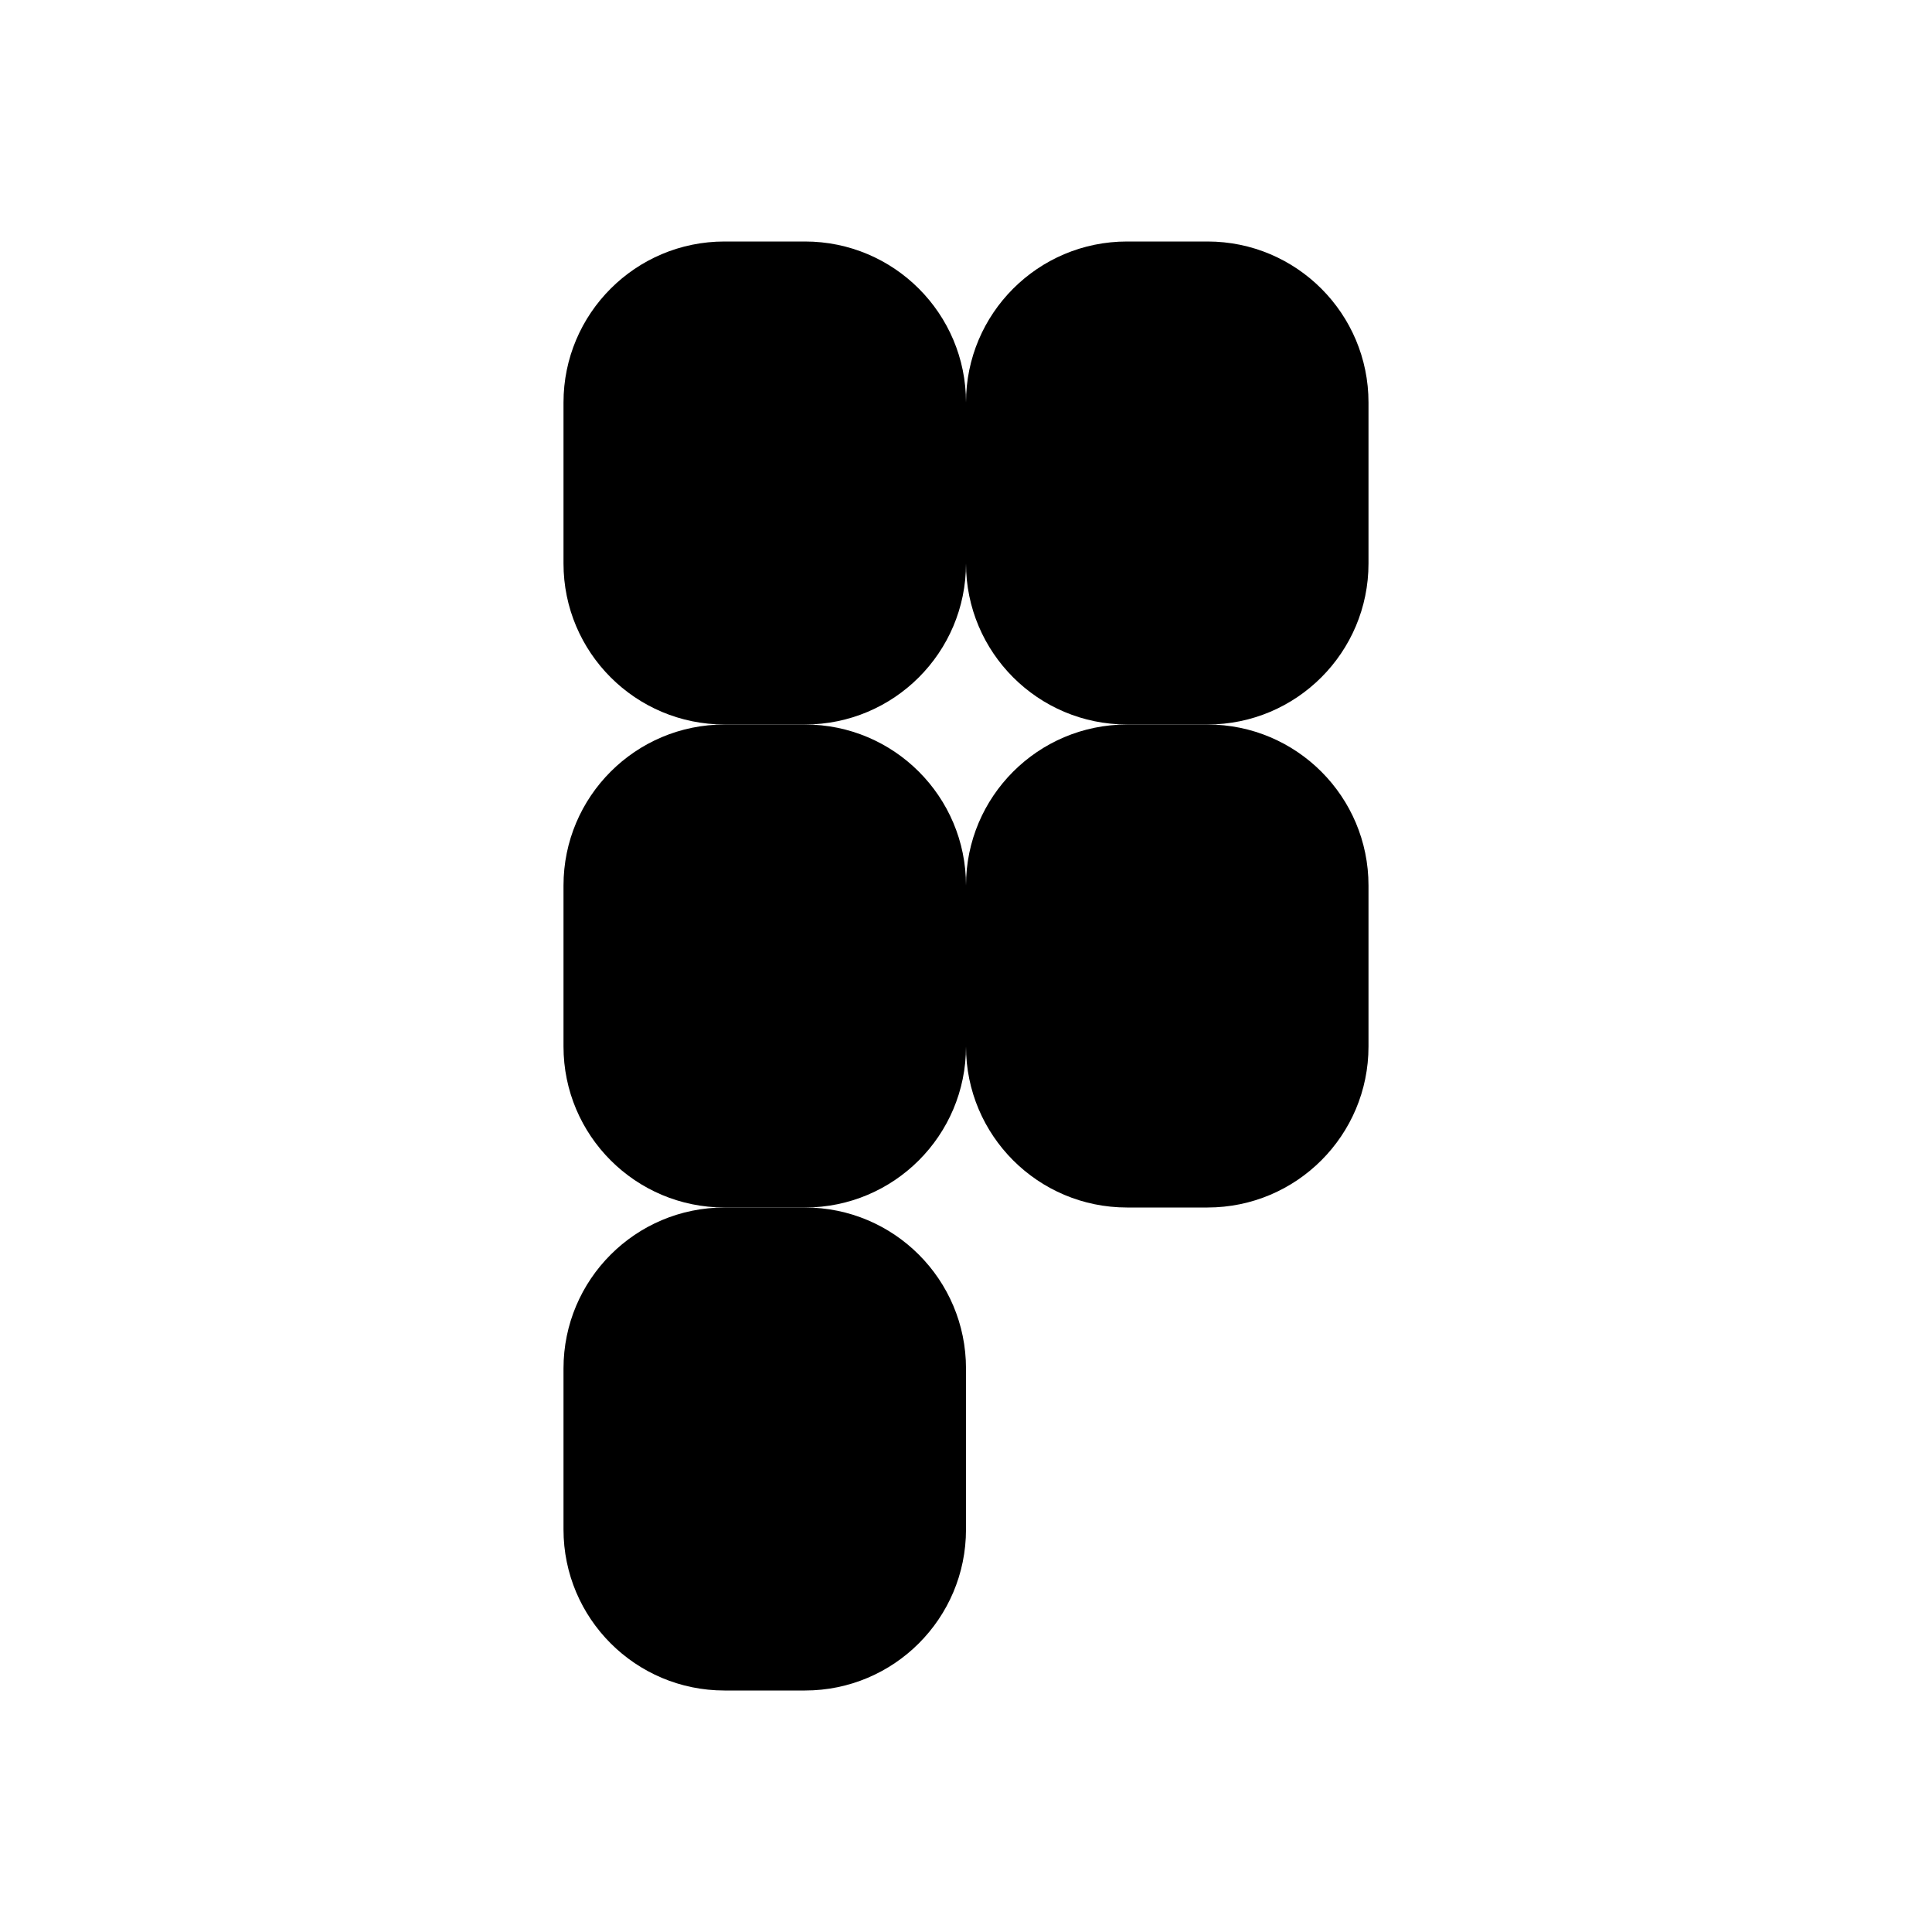
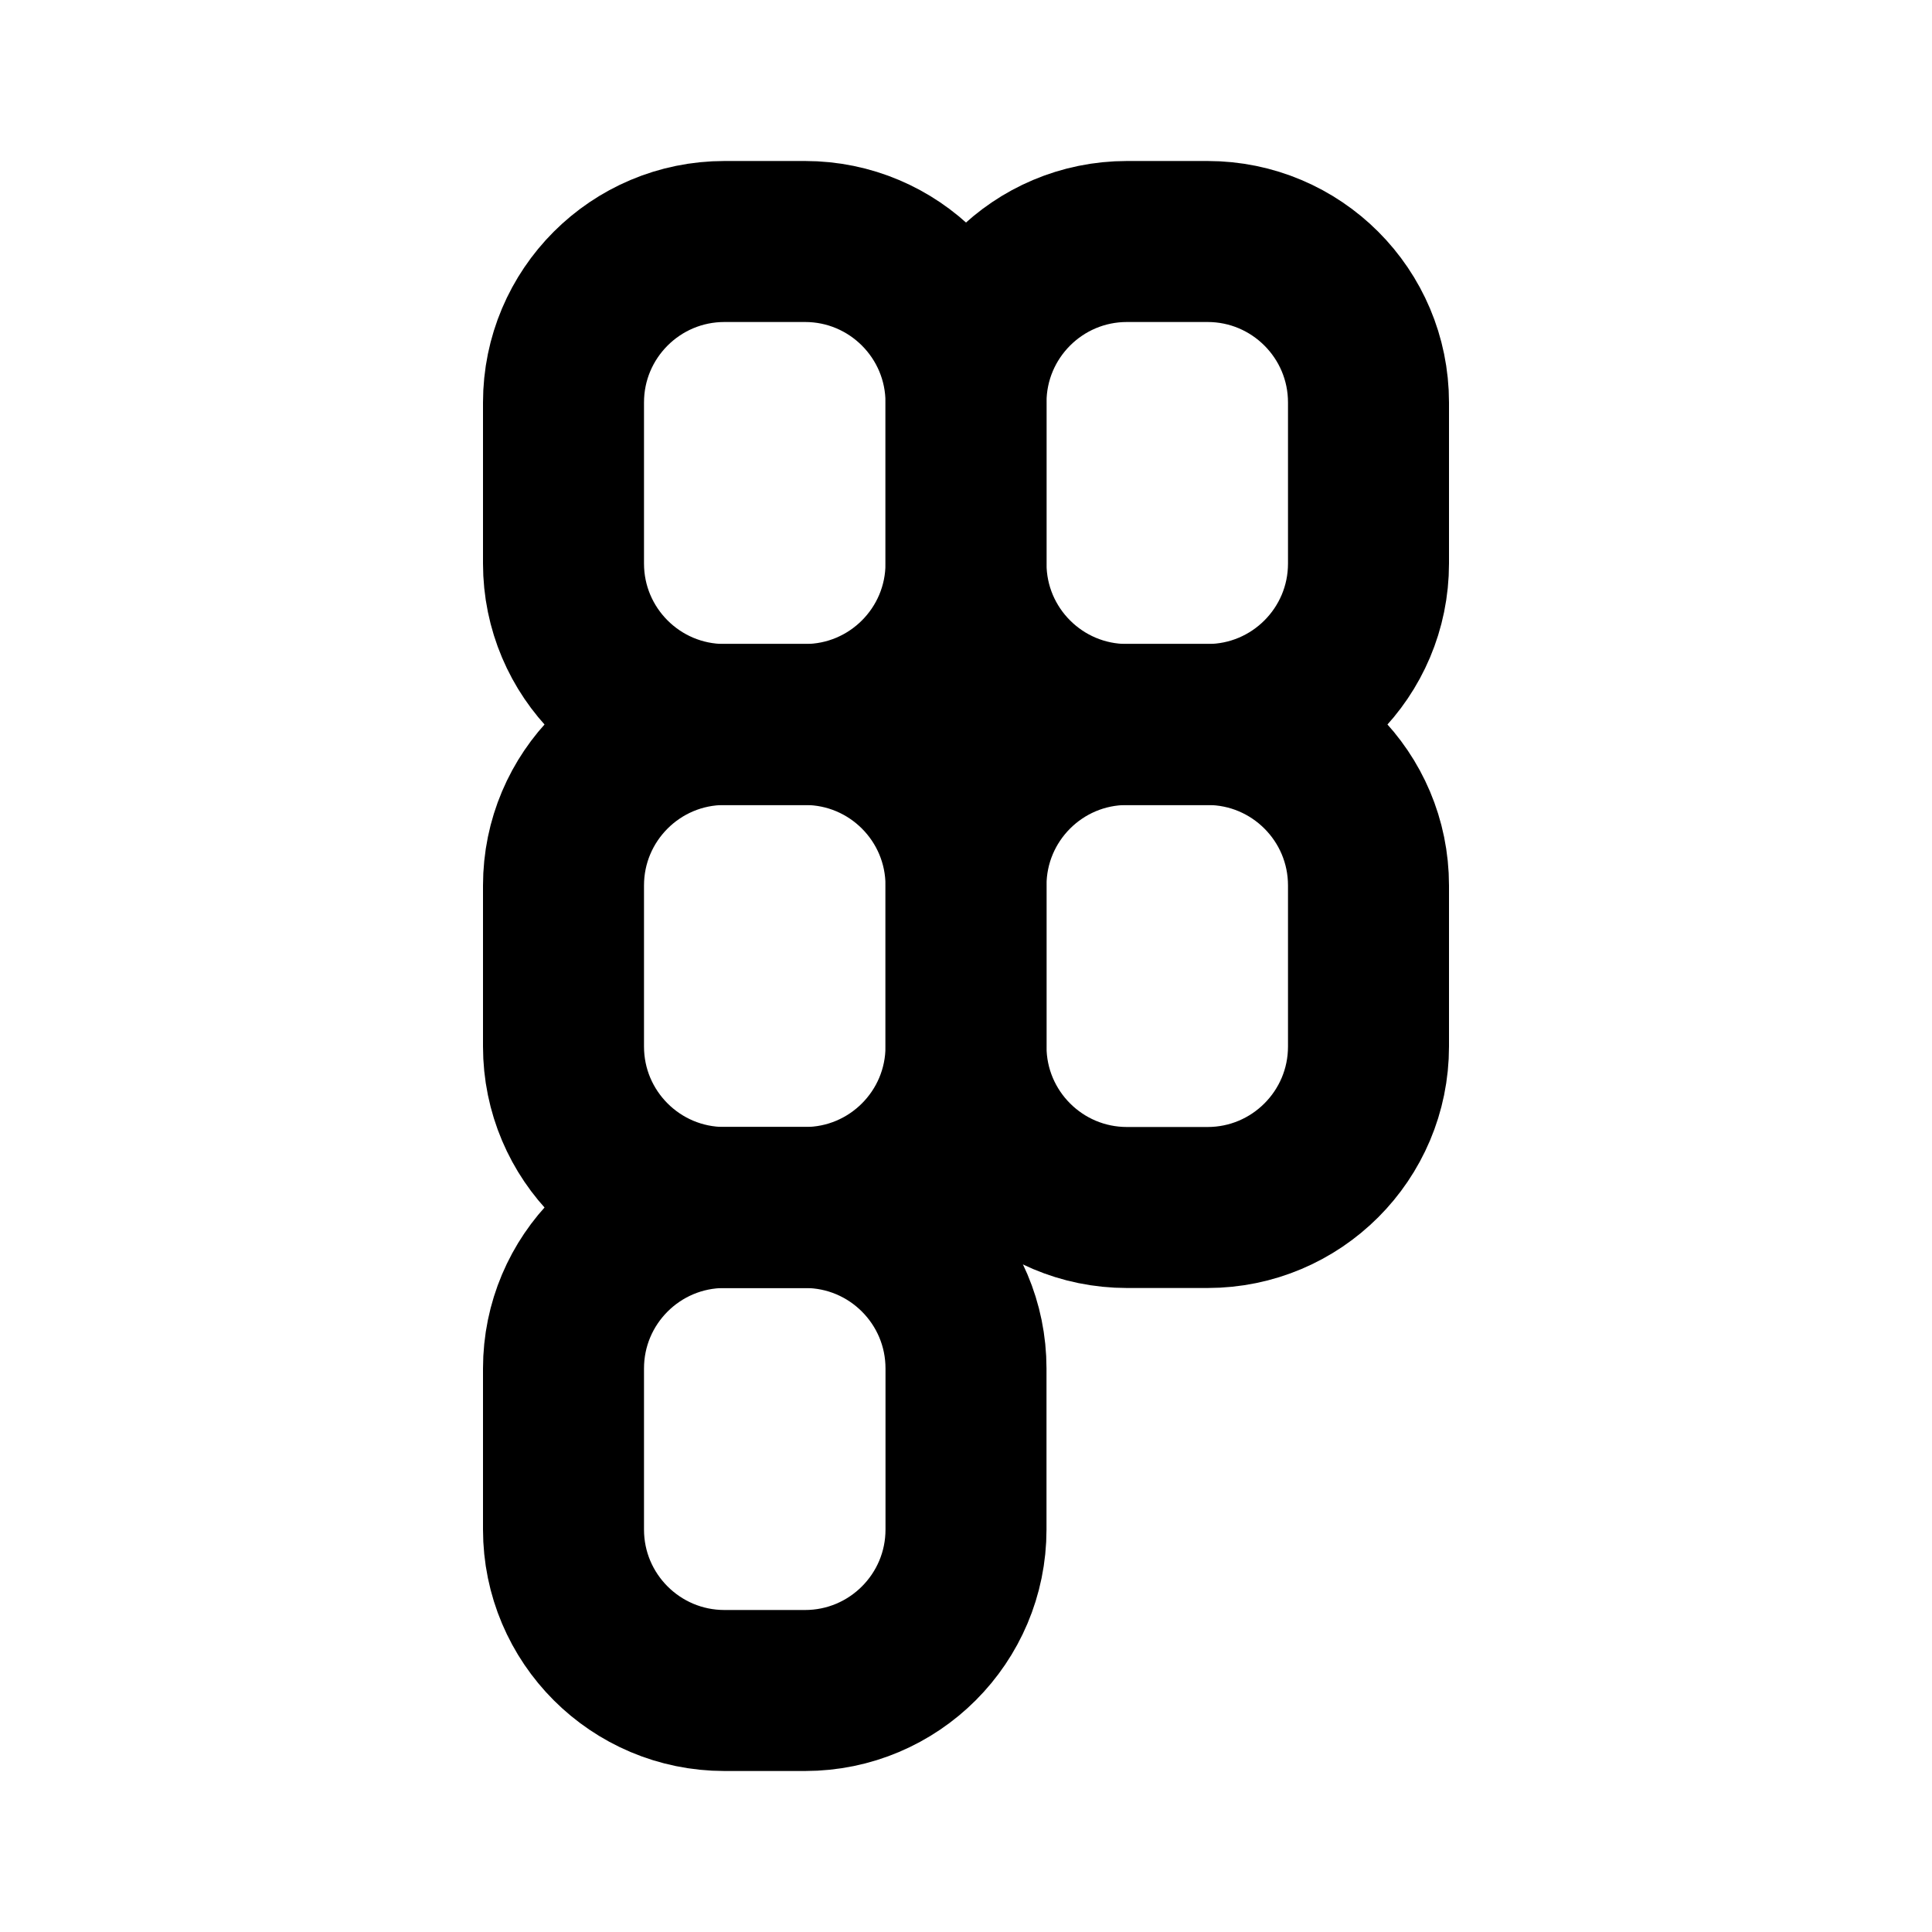
- <svg xmlns="http://www.w3.org/2000/svg" viewBox="0 0 24 24" fill="currentColor">
+ <svg xmlns="http://www.w3.org/2000/svg" viewBox="0 0 24 24" fill="none" stroke="currentColor" stroke-width="2" stroke-linecap="round" stroke-linejoin="round">
  <rect x="7" y="3" width="5" height="6" rx="2" />
  <rect x="12" y="3" width="5" height="6" rx="2" />
  <rect x="7" y="9" width="5" height="6" rx="2" />
  <rect x="12" y="9" width="5" height="6" rx="2" />
  <rect x="7" y="15" width="5" height="6" rx="2" />
</svg>
